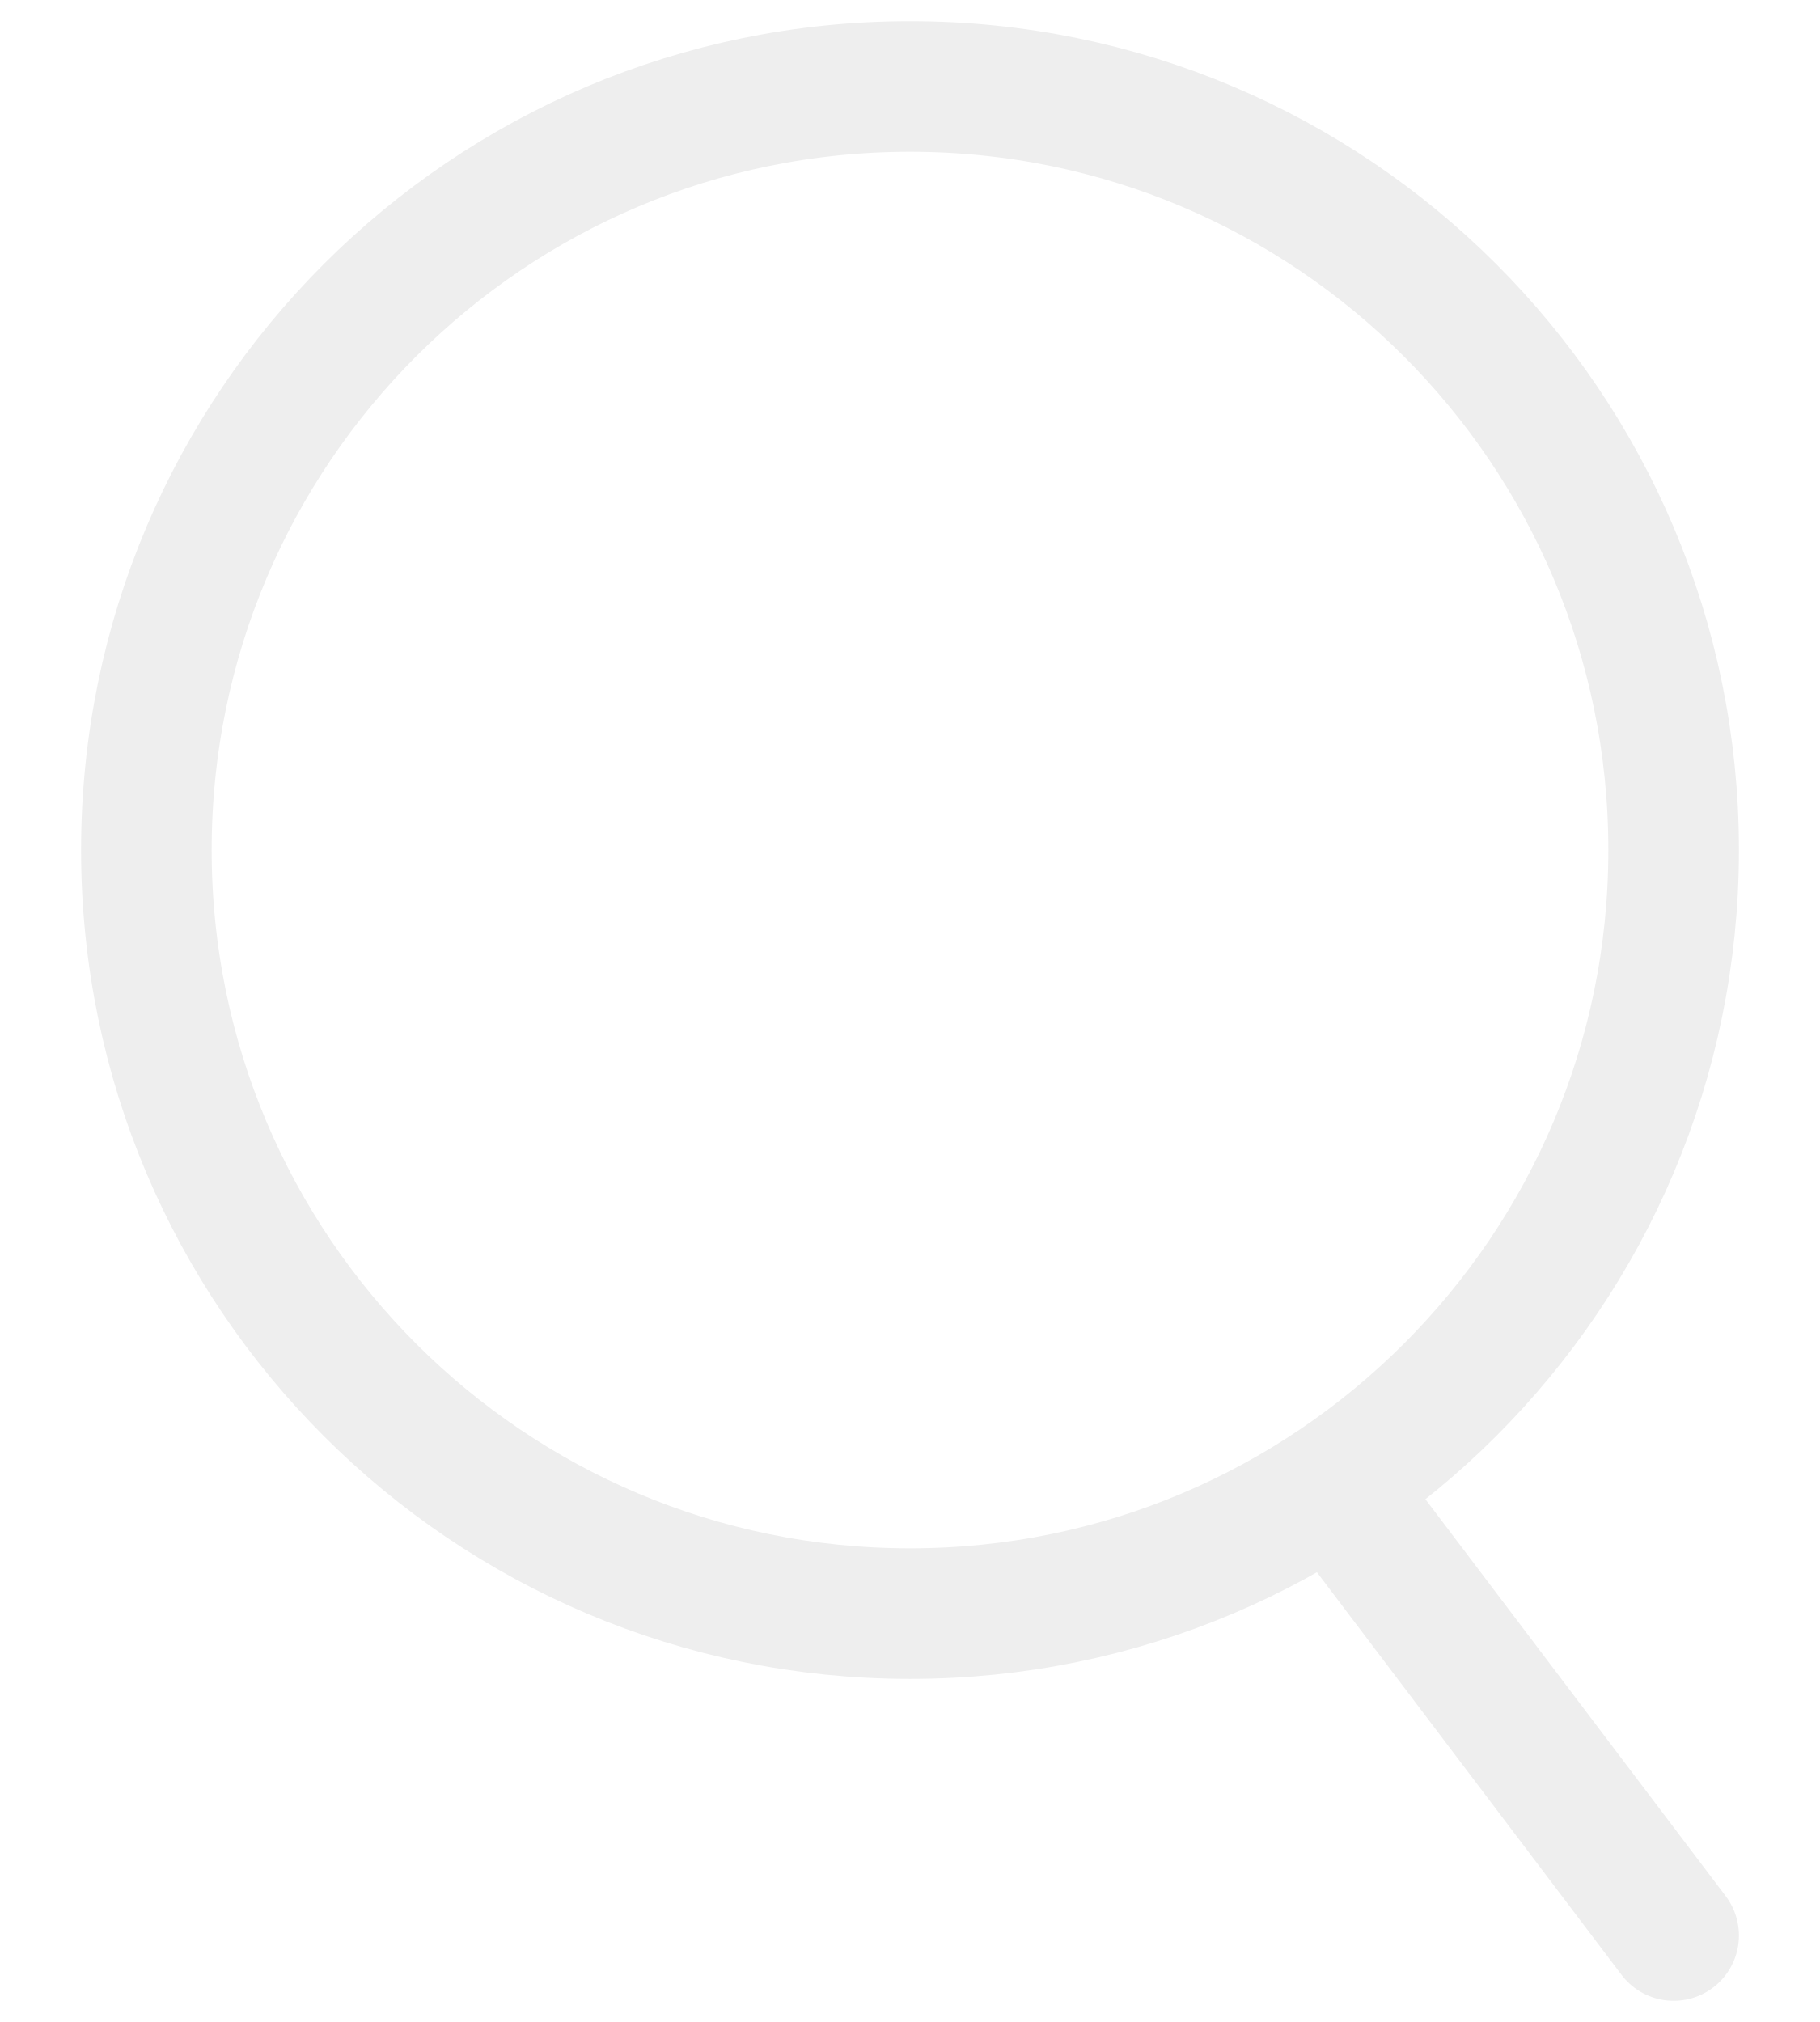
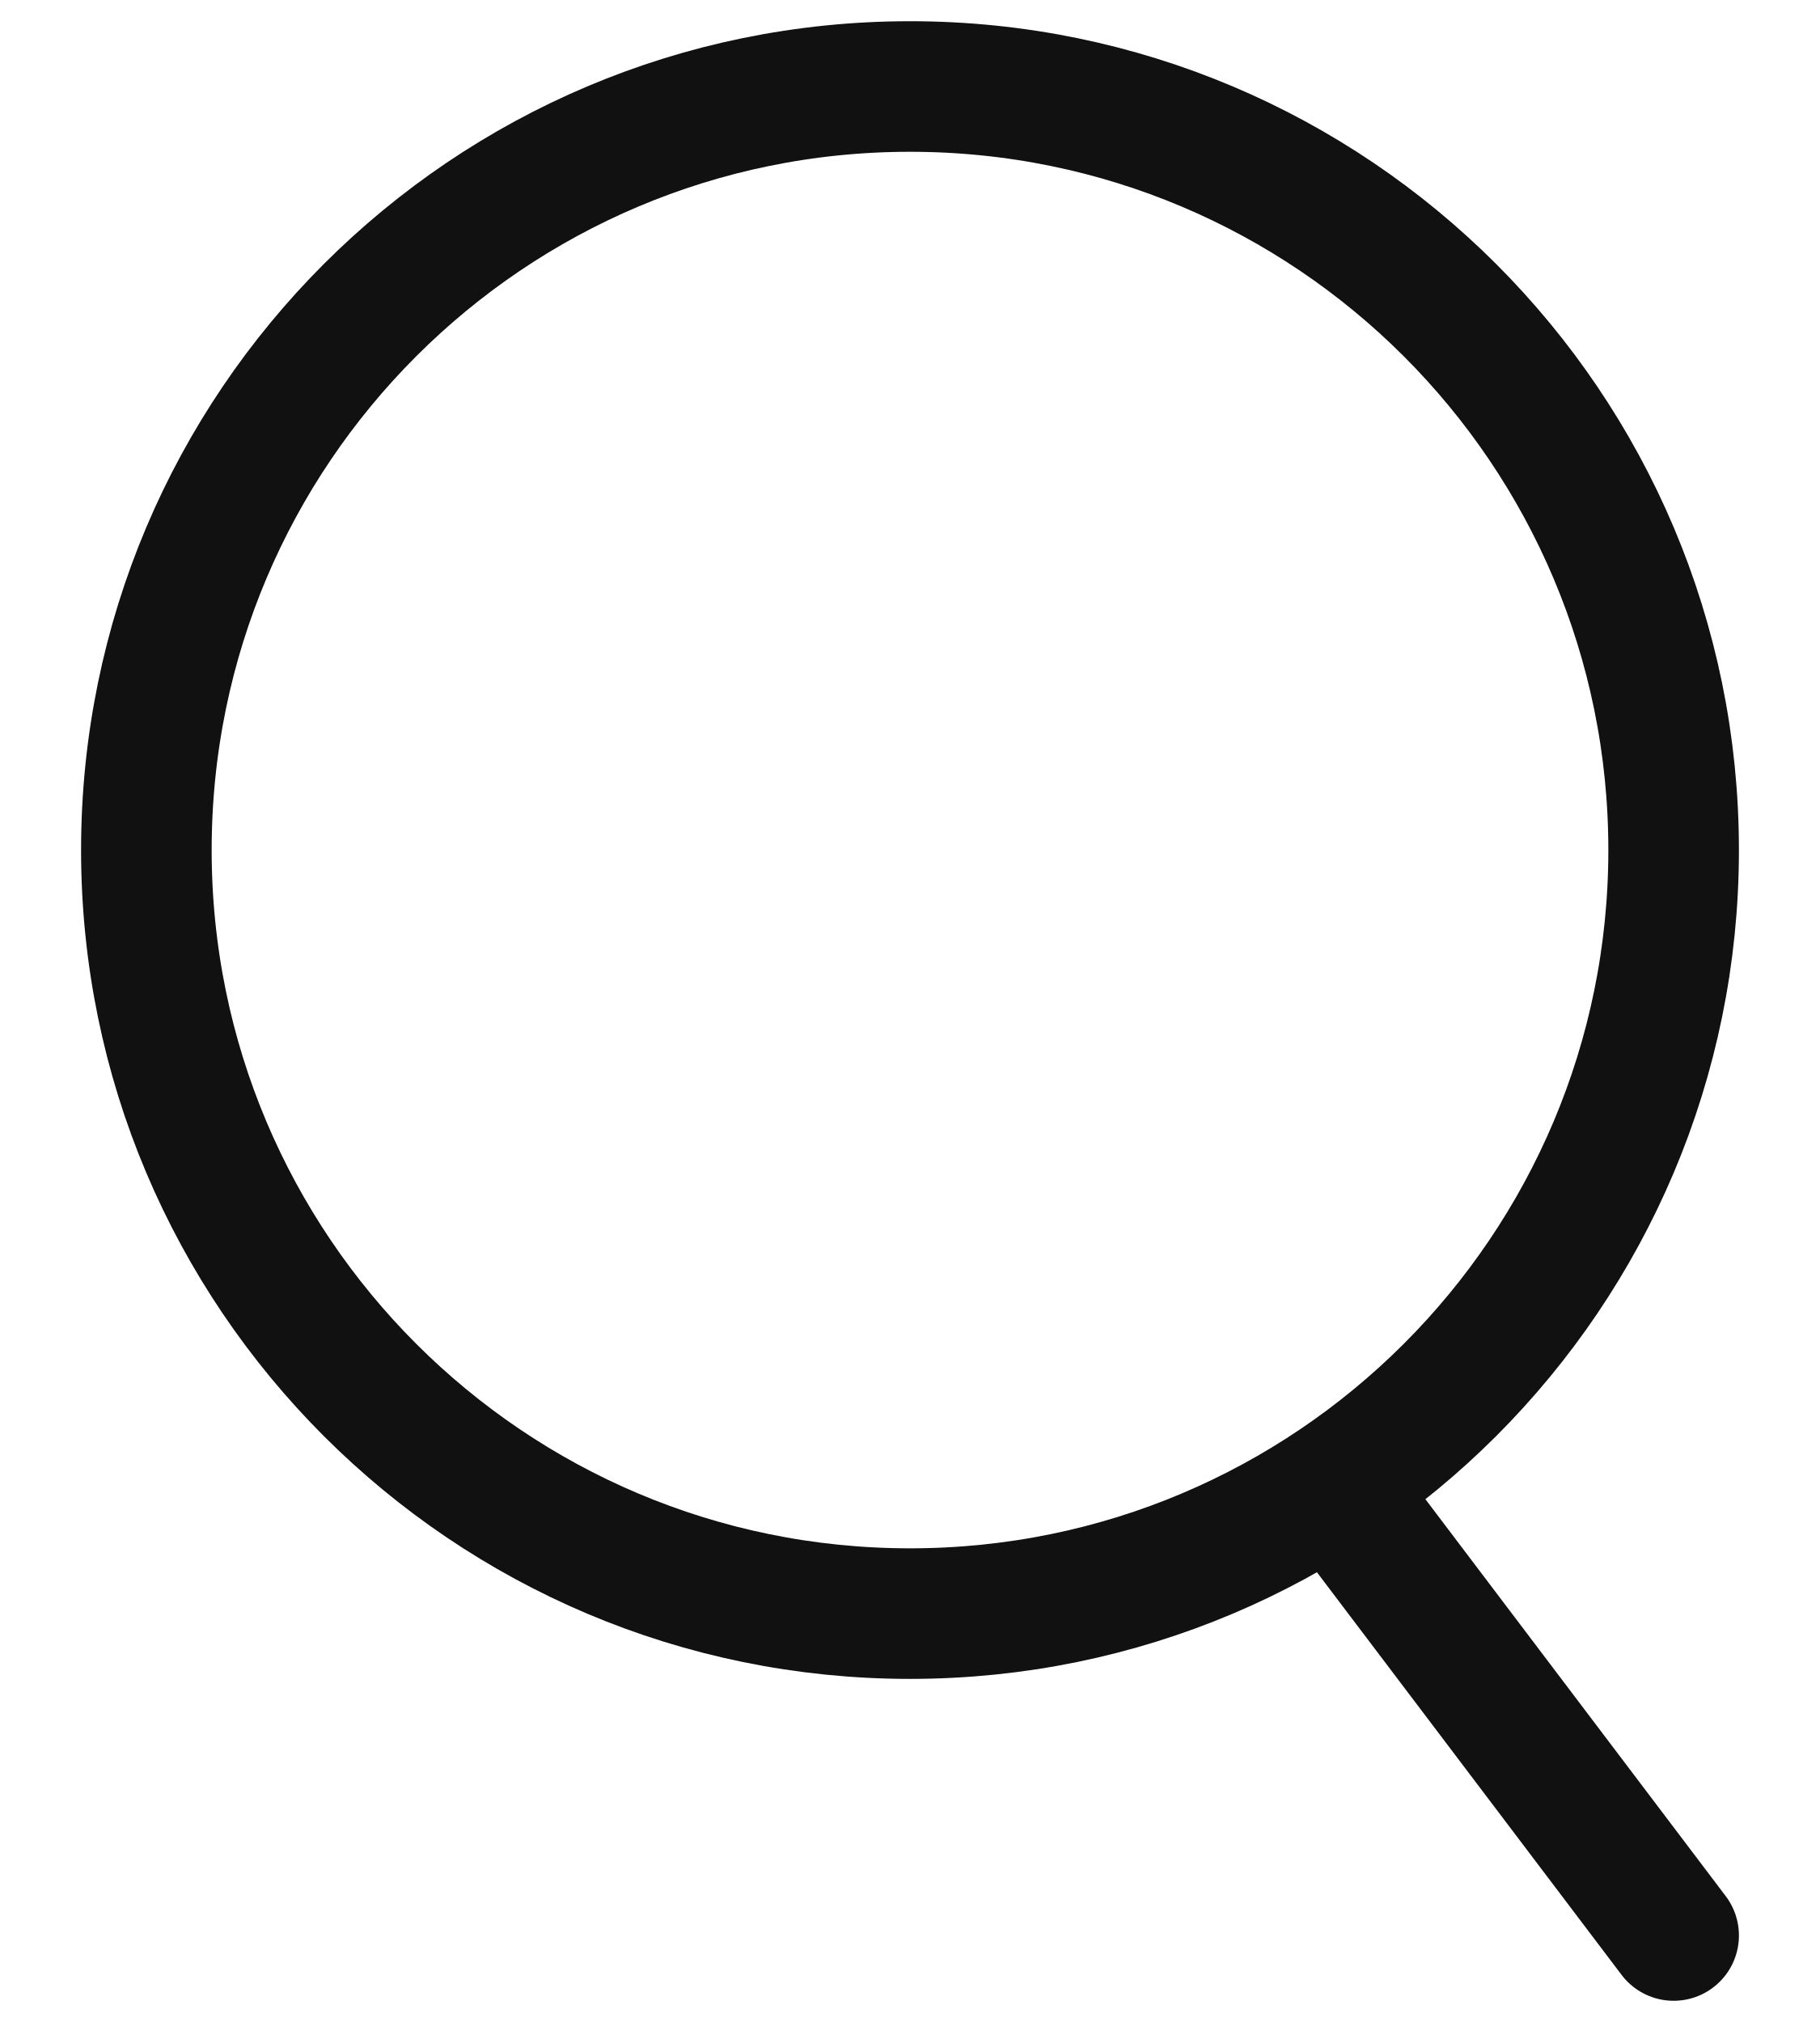
<svg xmlns="http://www.w3.org/2000/svg" id="e0j8PXmnEsJ1" viewBox="0 0 90 100" shape-rendering="geometricPrecision" text-rendering="geometricPrecision">
  <g transform="matrix(1.291454 0 0 1.291454-17.43623-13.19914)">
-     <ellipse rx="29.24" ry="29.24" transform="translate(48.34569 42.77307)" fill="rgba(116,136,175,0)" stroke="#eee" stroke-width="5" />
-     <path d="M64.793,67.43L77.586,84.34" transform="translate(0 0.000001)" fill="none" stroke="#eee" stroke-width="5" stroke-linecap="round" />
+     <ellipse rx="29.24" ry="29.24" transform="translate(48.34569 42.77307)" fill="rgba(116,136,175,0)" stroke="#111" stroke-width="5" />
+     <path d="M64.793,67.43L77.586,84.34" transform="translate(0 0.000001)" fill="none" stroke="#111" stroke-width="5" stroke-linecap="round" />
  </g>
</svg>
